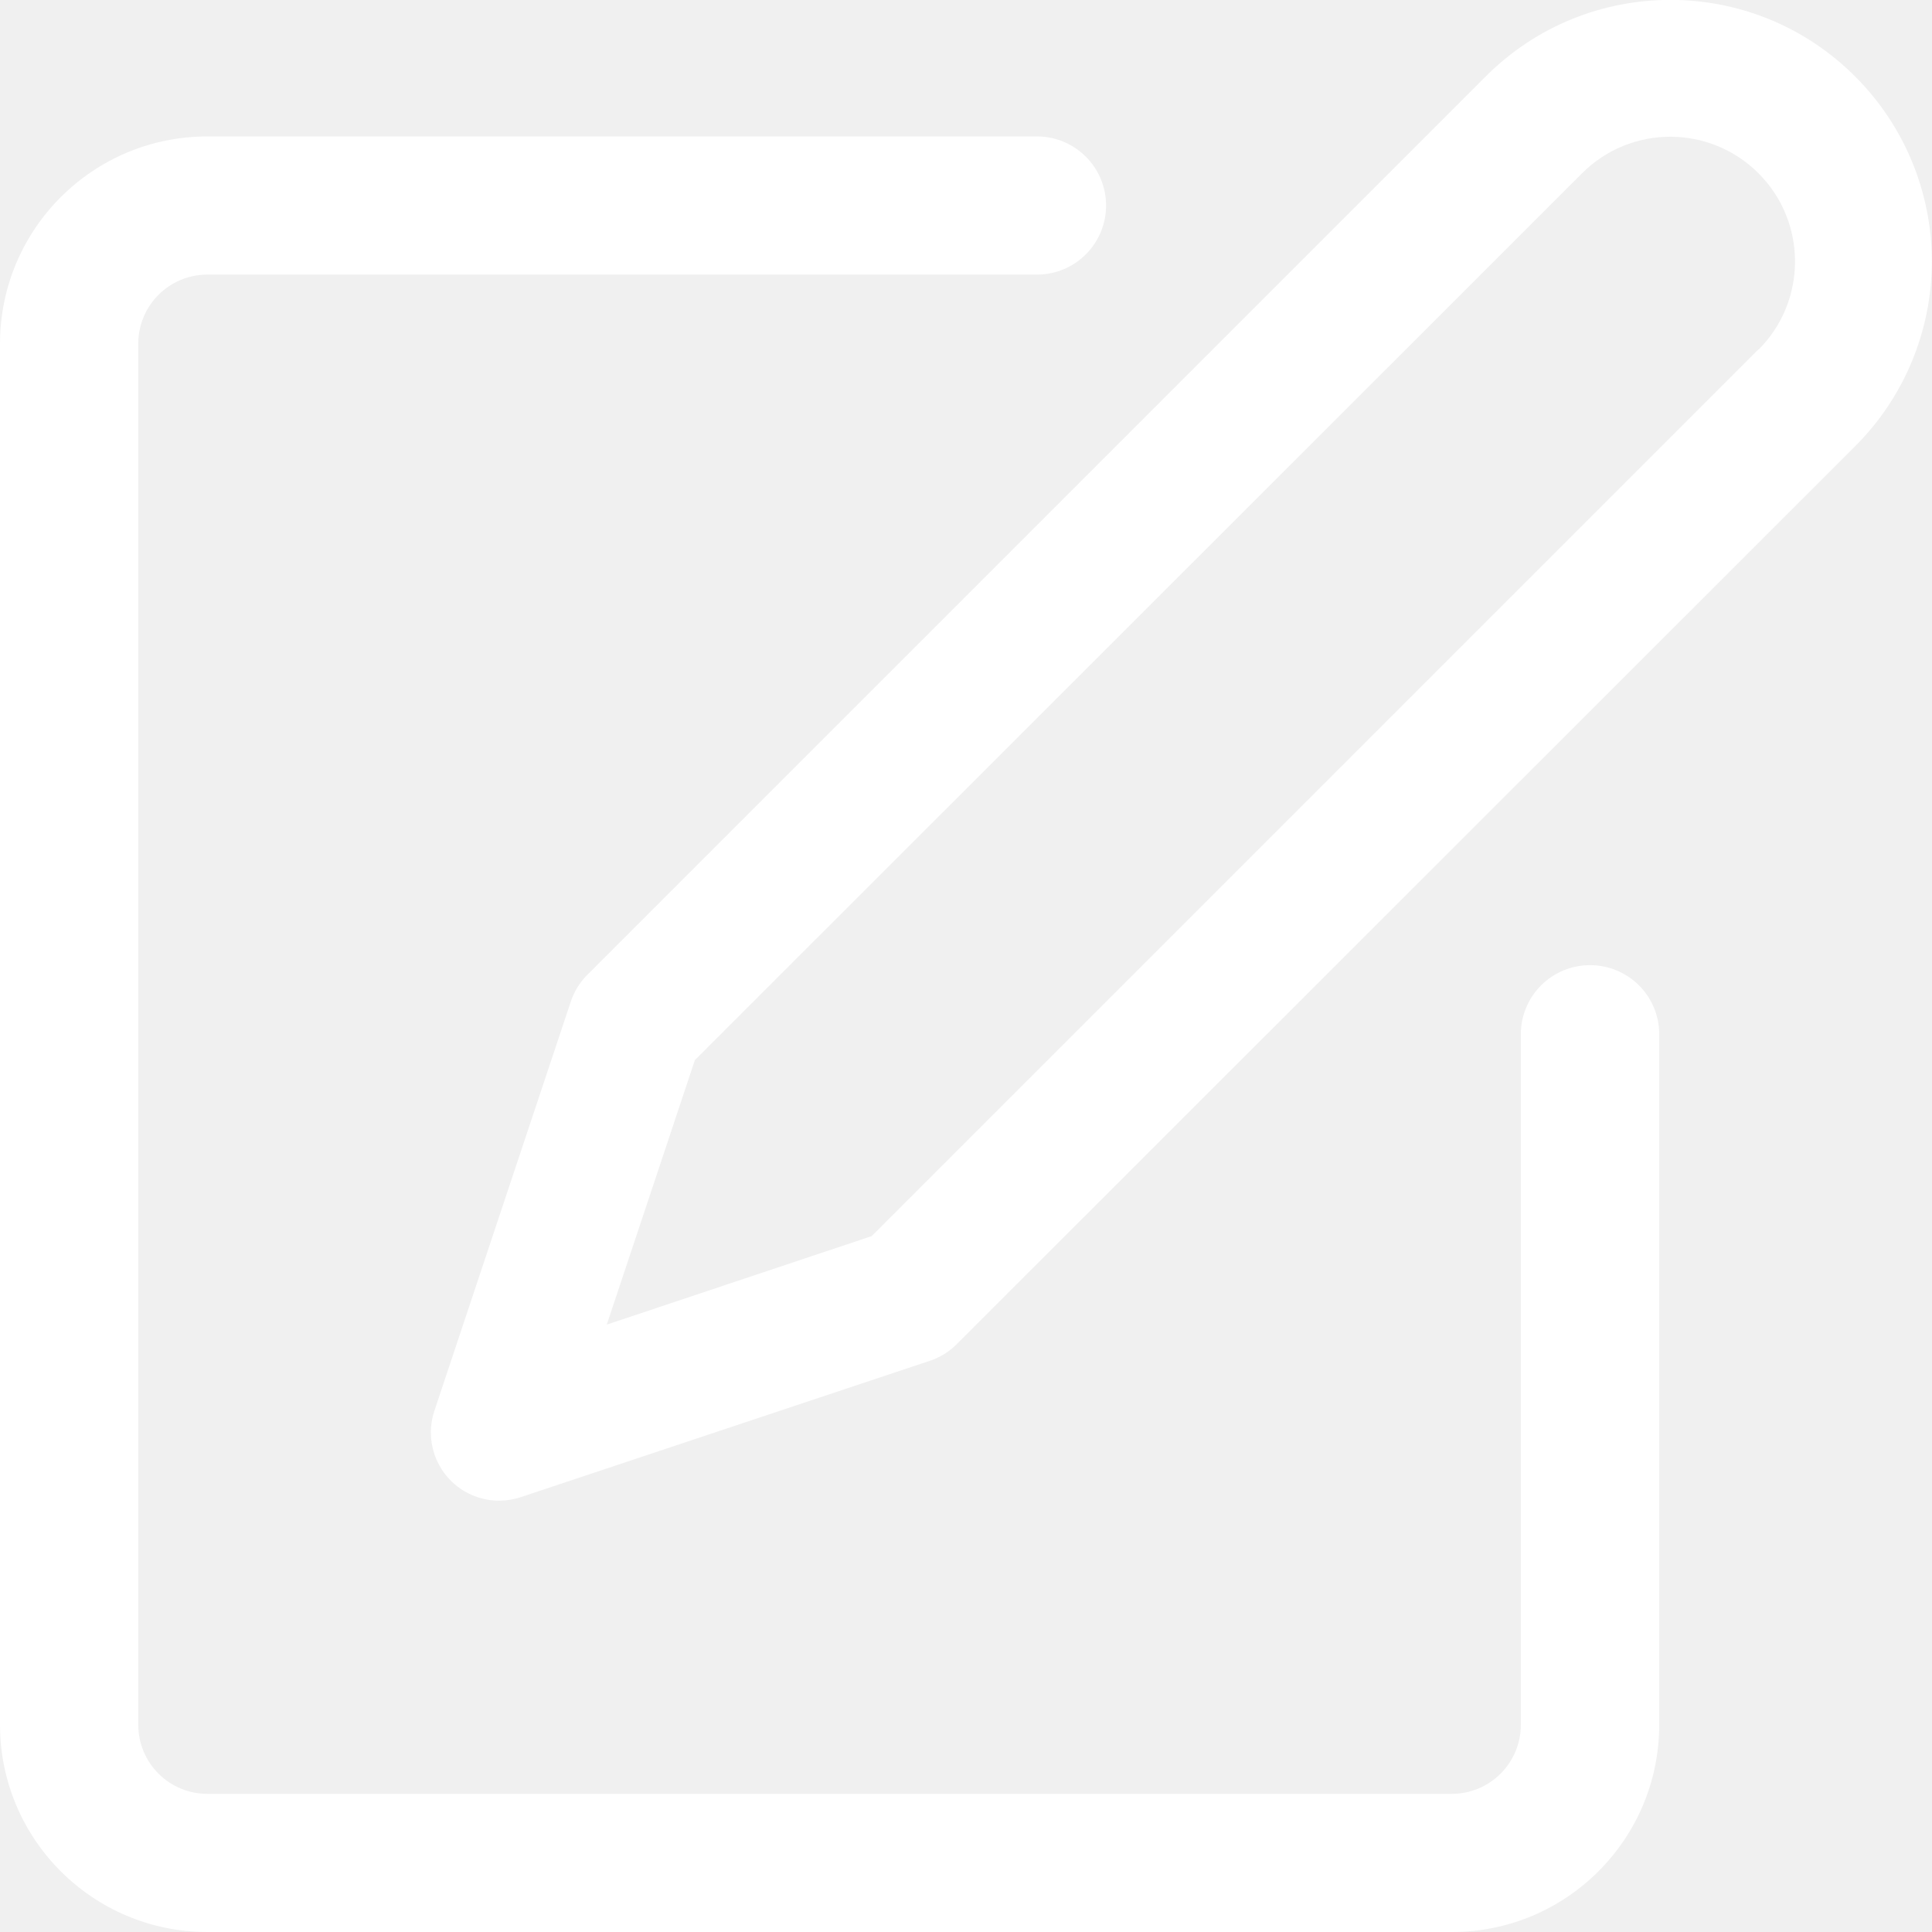
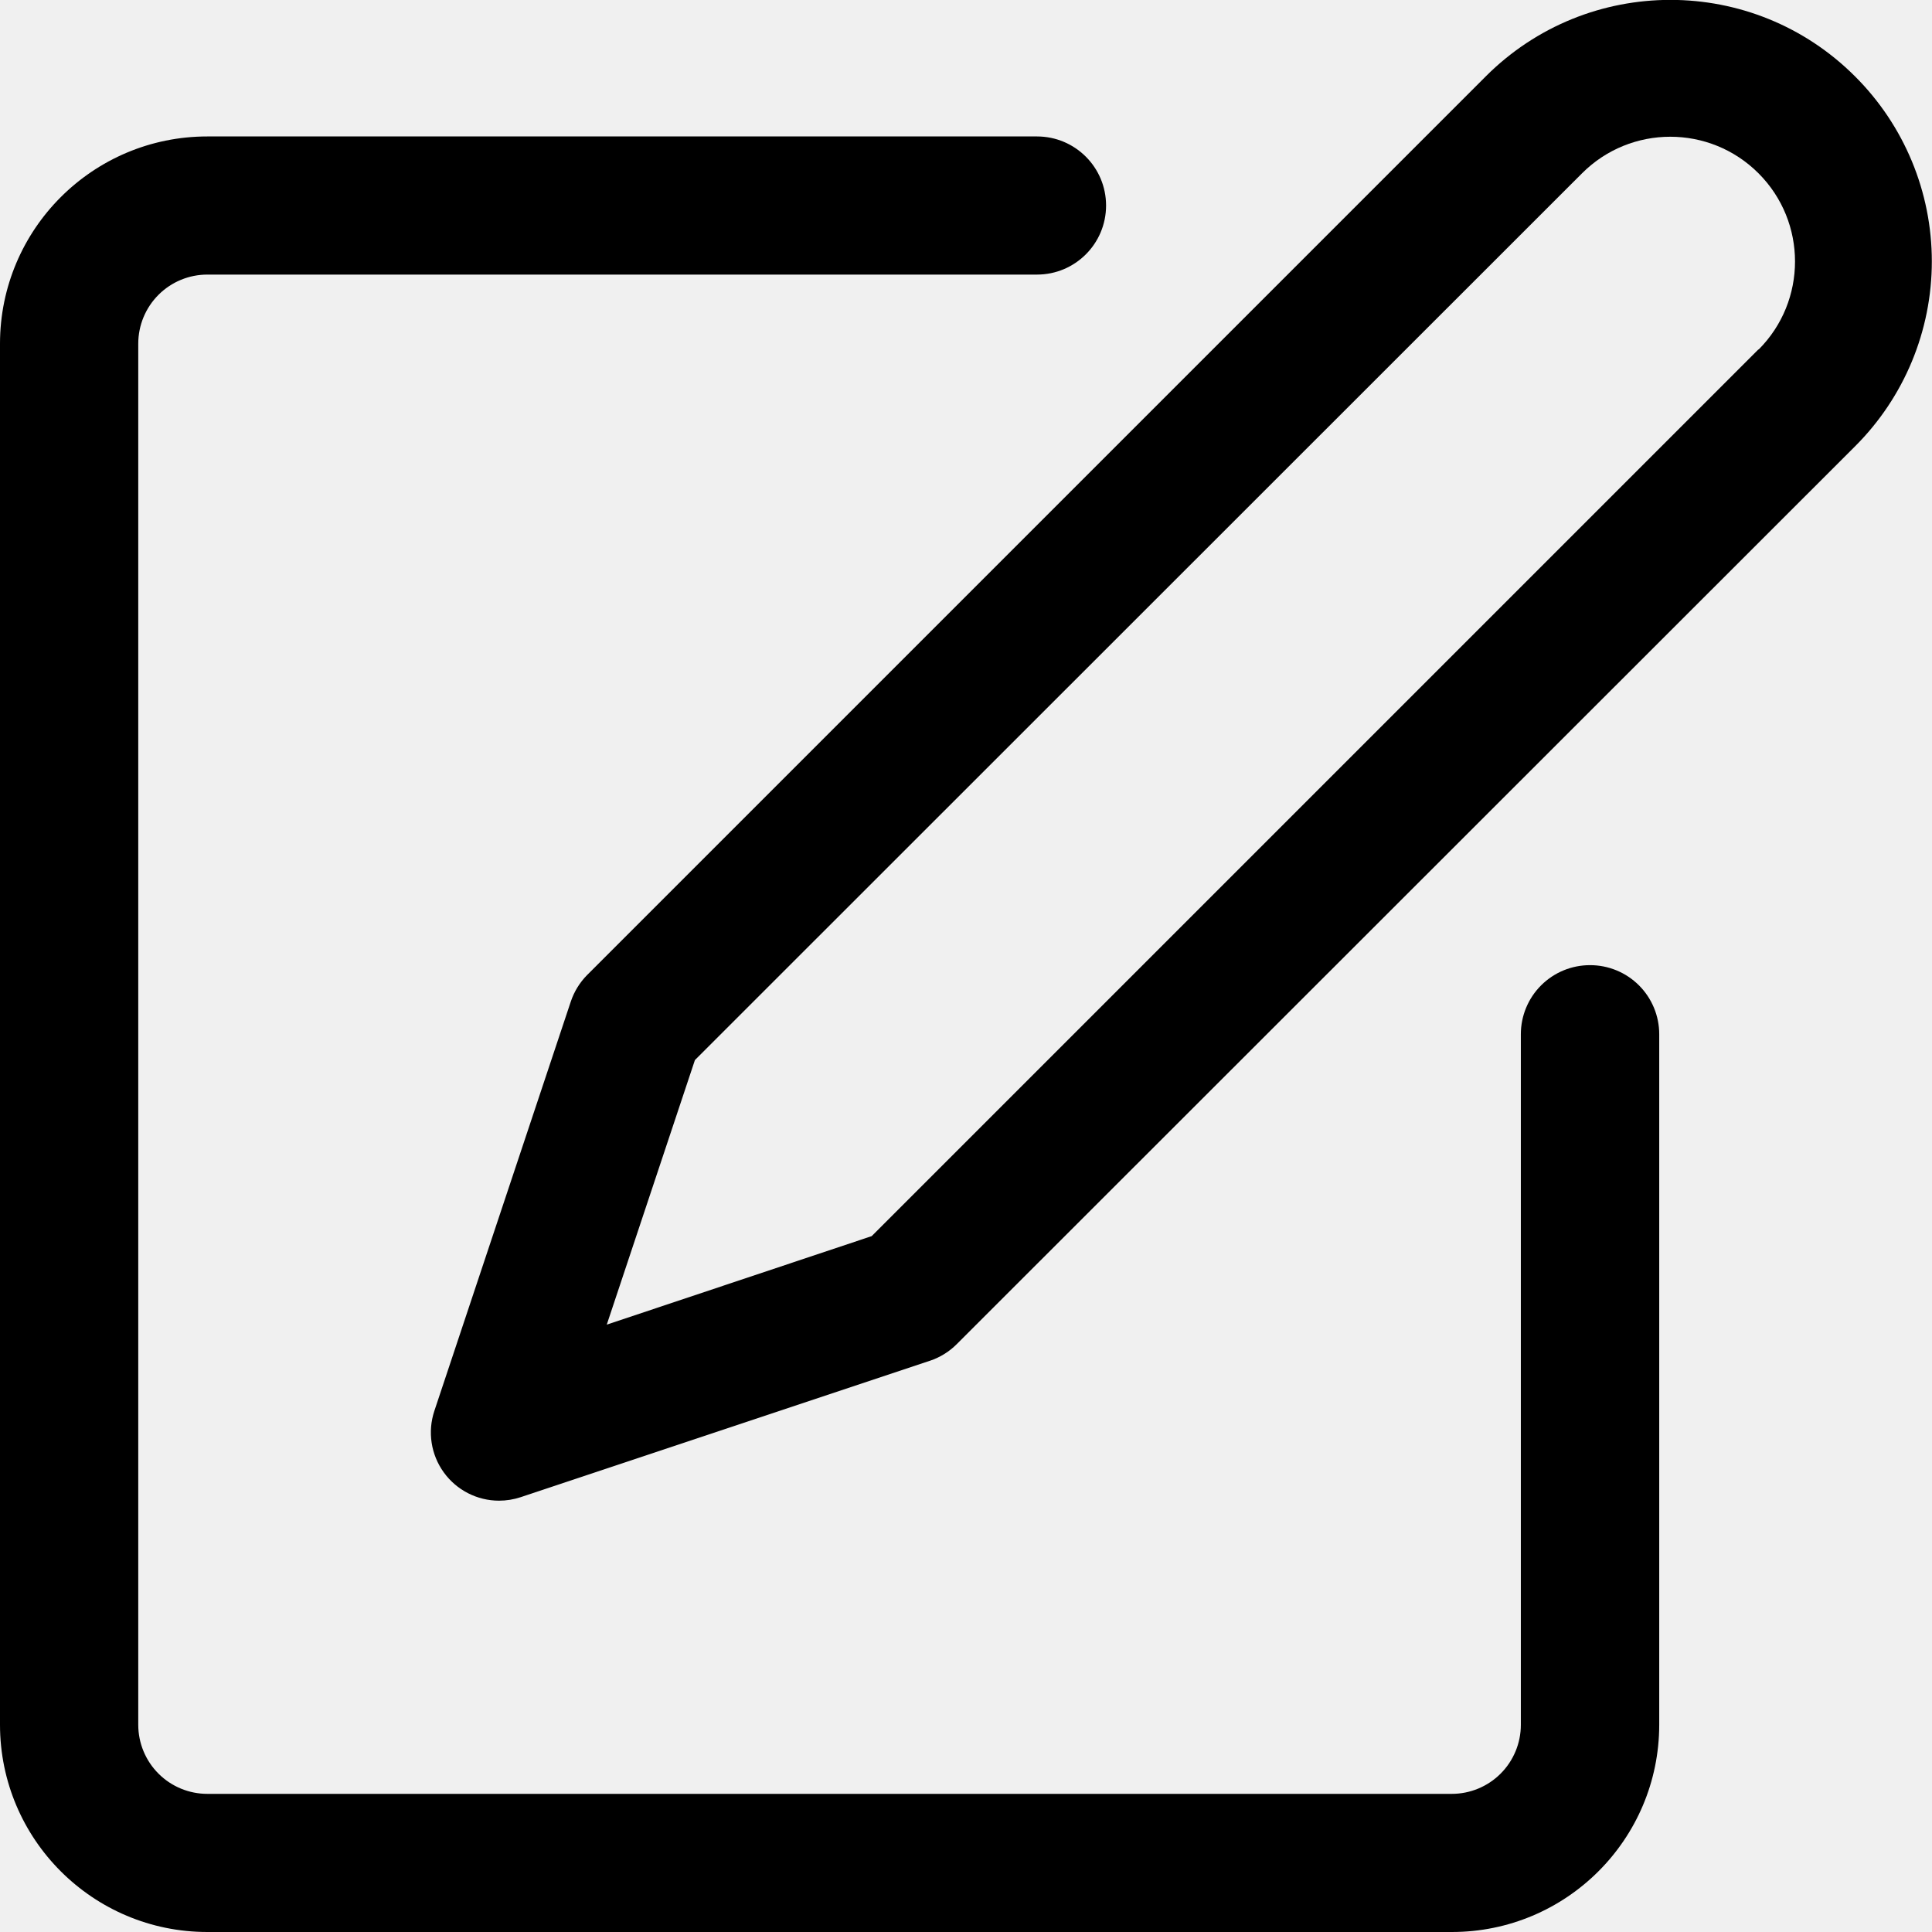
<svg xmlns="http://www.w3.org/2000/svg" width="16" height="16" viewBox="0 0 16 16">
  <g id="edit" transform="translate(0 -0.004)">
    <g id="그룹_2457" data-name="그룹 2457" transform="translate(0 1.134)">
      <g id="그룹_2456" data-name="그룹 2456">
-         <path id="패스_2919" data-name="패스 2919" d="M13.168,41a.572.572,0,0,0-.573.572v5.719a.572.572,0,0,1-.573.572H1.718a.572.572,0,0,1-.573-.572V35.853a.572.572,0,0,1,.573-.572h6.87a.572.572,0,1,0,0-1.144H1.718A1.717,1.717,0,0,0,0,35.853V47.291a1.717,1.717,0,0,0,1.718,1.716H12.023a1.717,1.717,0,0,0,1.718-1.716V41.572A.572.572,0,0,0,13.168,41Z" transform="translate(0 -34.137)" fill="#fff" />
+         <path id="패스_2919" data-name="패스 2919" d="M13.168,41a.572.572,0,0,0-.573.572v5.719a.572.572,0,0,1-.573.572H1.718a.572.572,0,0,1-.573-.572V35.853a.572.572,0,0,1,.573-.572h6.87a.572.572,0,1,0,0-1.144H1.718A1.717,1.717,0,0,0,0,35.853V47.291a1.717,1.717,0,0,0,1.718,1.716H12.023a1.717,1.717,0,0,0,1.718-1.716V41.572A.572.572,0,0,0,13.168,41Z" transform="translate(0 -34.137)" />
      </g>
    </g>
    <g id="그룹_2459" data-name="그룹 2459" transform="translate(3.572 0.004)">
      <g id="그룹_2458" data-name="그룹 2458">
-         <path id="패스_2920" data-name="패스 2920" d="M114.2.637a2.162,2.162,0,0,0-3.059,0L103.7,8.078a.571.571,0,0,0-.136.221l-1.13,3.39a.565.565,0,0,0,.536.743.574.574,0,0,0,.179-.029l3.39-1.13a.565.565,0,0,0,.221-.137L114.2,3.7A2.163,2.163,0,0,0,114.2.637Zm-.8,2.26-7.344,7.344-2.194.733.73-2.191,7.347-7.344A1.032,1.032,0,1,1,113.4,2.9Z" transform="translate(-102.409 -0.004)" fill="#fff" />
+         <path id="패스_2920" data-name="패스 2920" d="M114.2.637a2.162,2.162,0,0,0-3.059,0L103.7,8.078a.571.571,0,0,0-.136.221l-1.13,3.39a.565.565,0,0,0,.536.743.574.574,0,0,0,.179-.029l3.39-1.13a.565.565,0,0,0,.221-.137L114.2,3.7A2.163,2.163,0,0,0,114.2.637Zm-.8,2.26-7.344,7.344-2.194.733.73-2.191,7.347-7.344A1.032,1.032,0,1,1,113.4,2.9Z" transform="translate(-102.409 -0.004)" />
      </g>
    </g>
  </g>
</svg>
